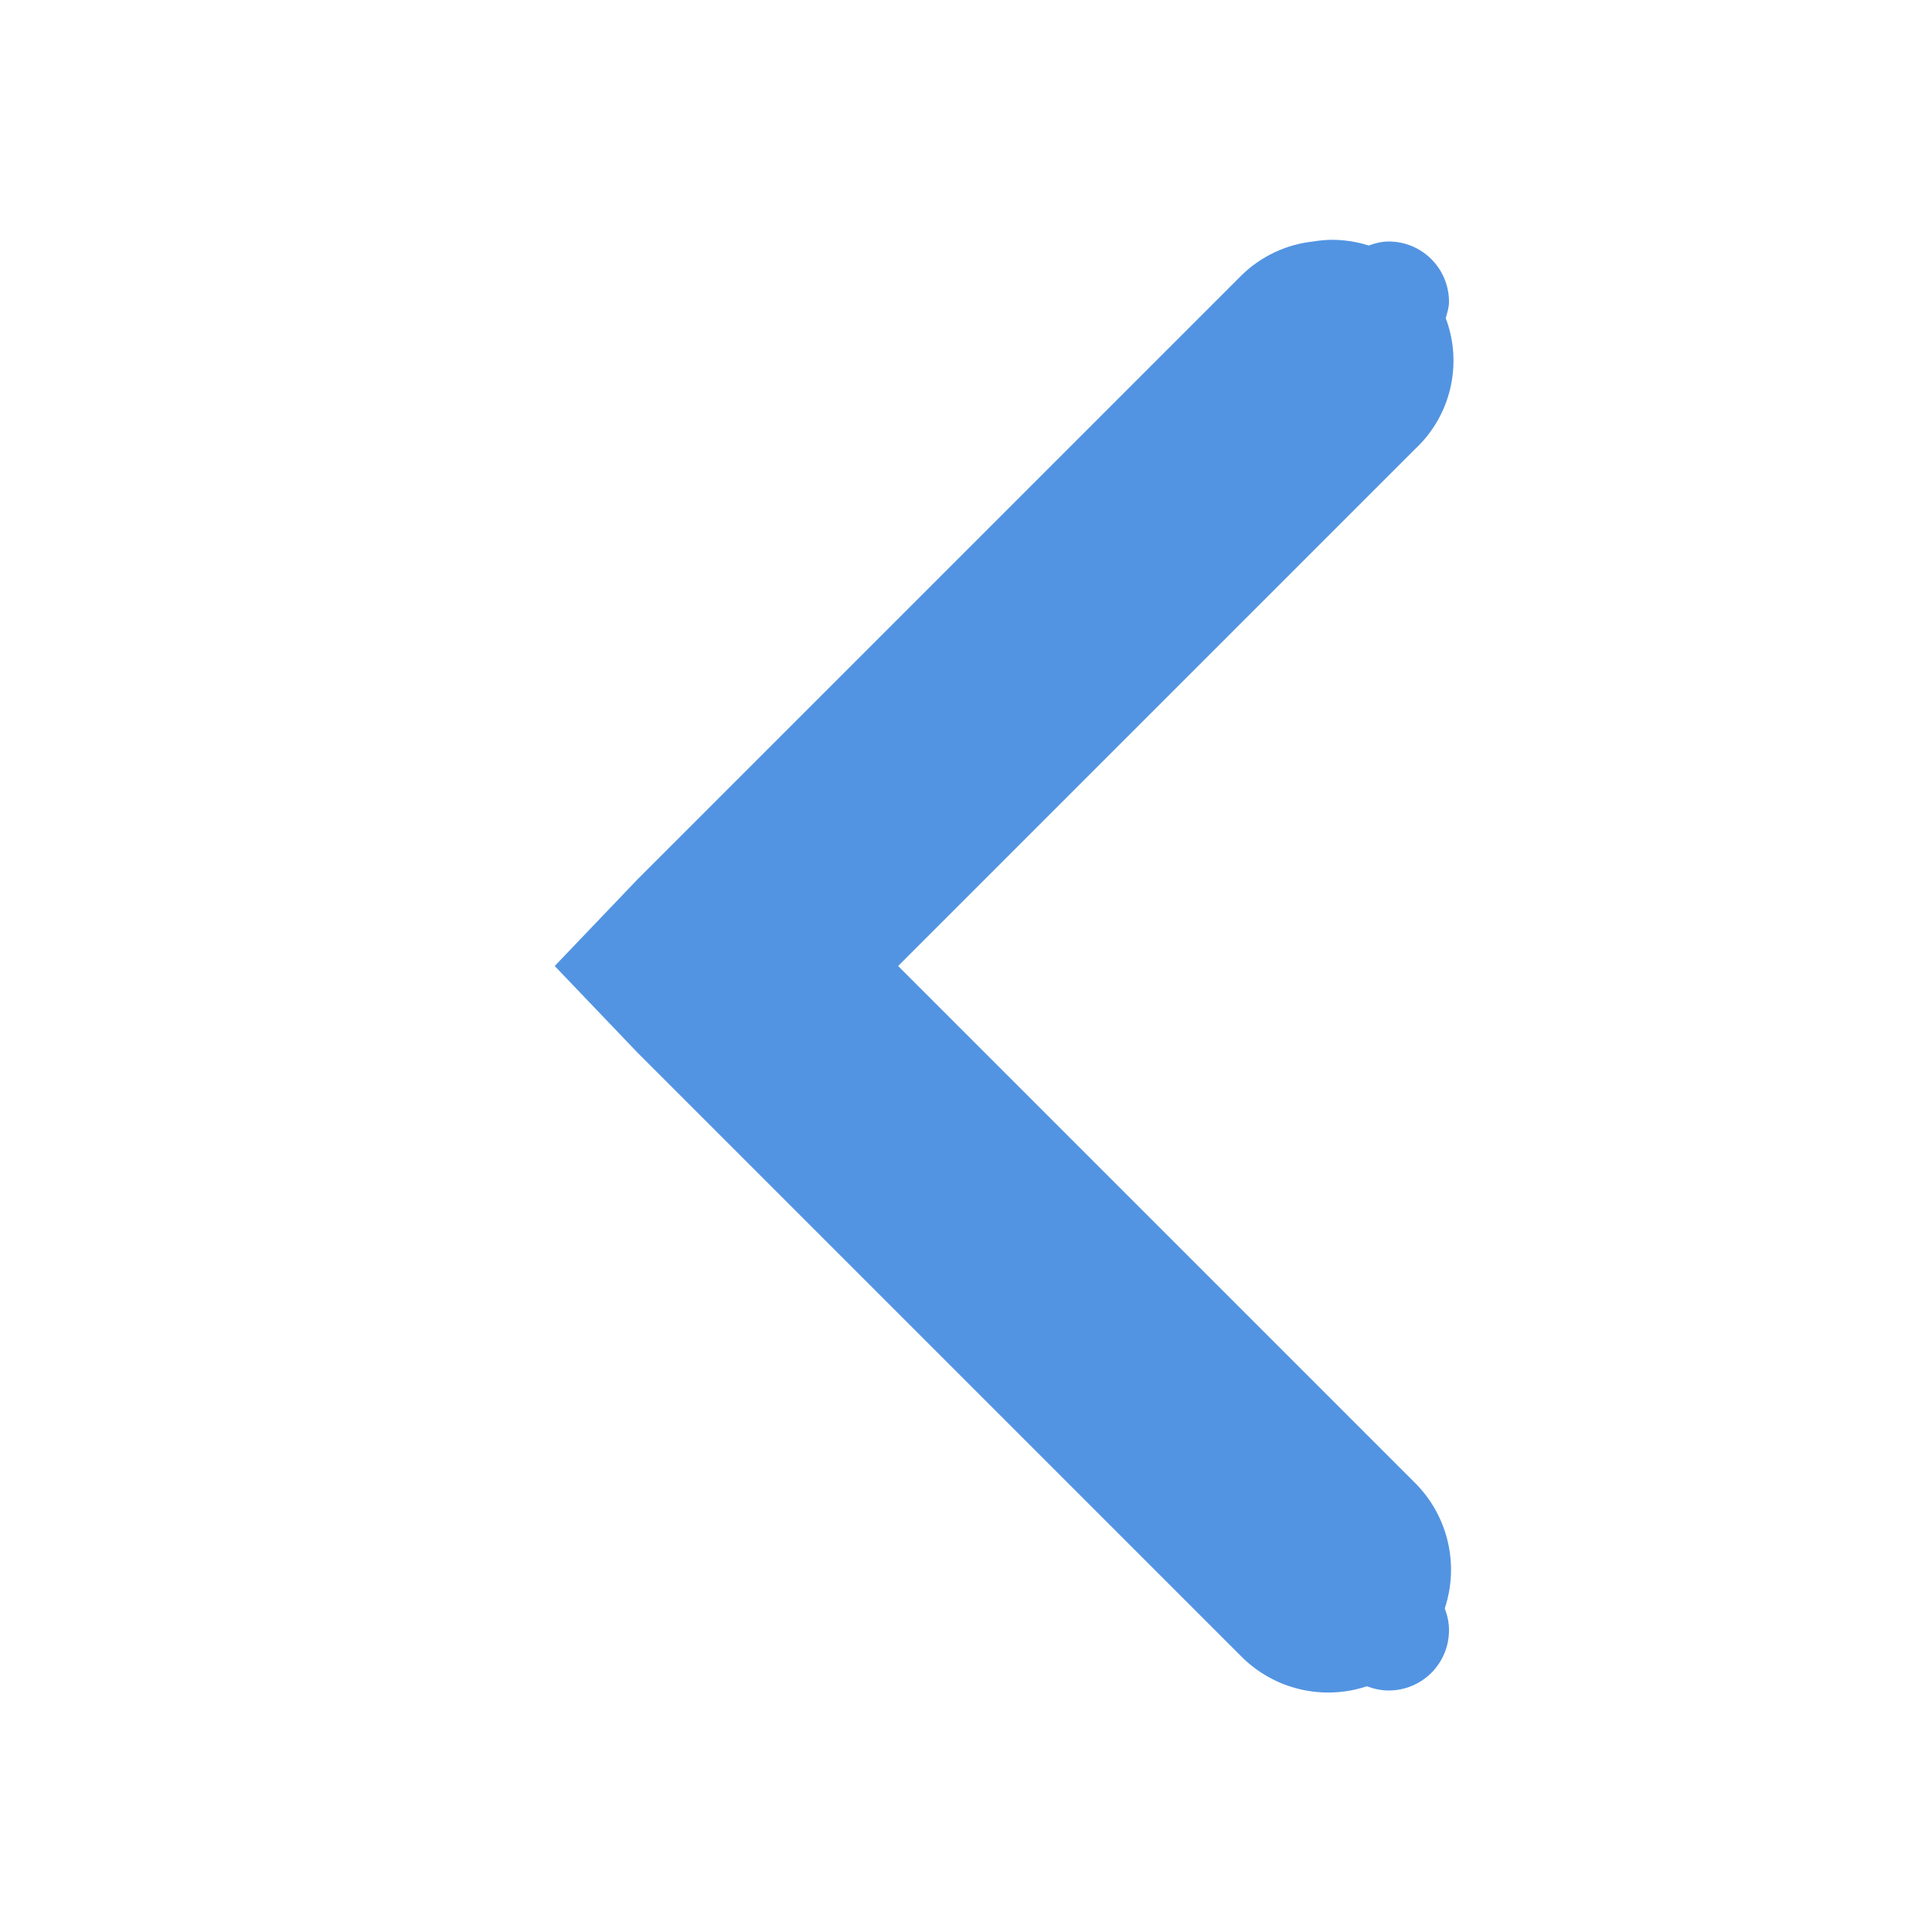
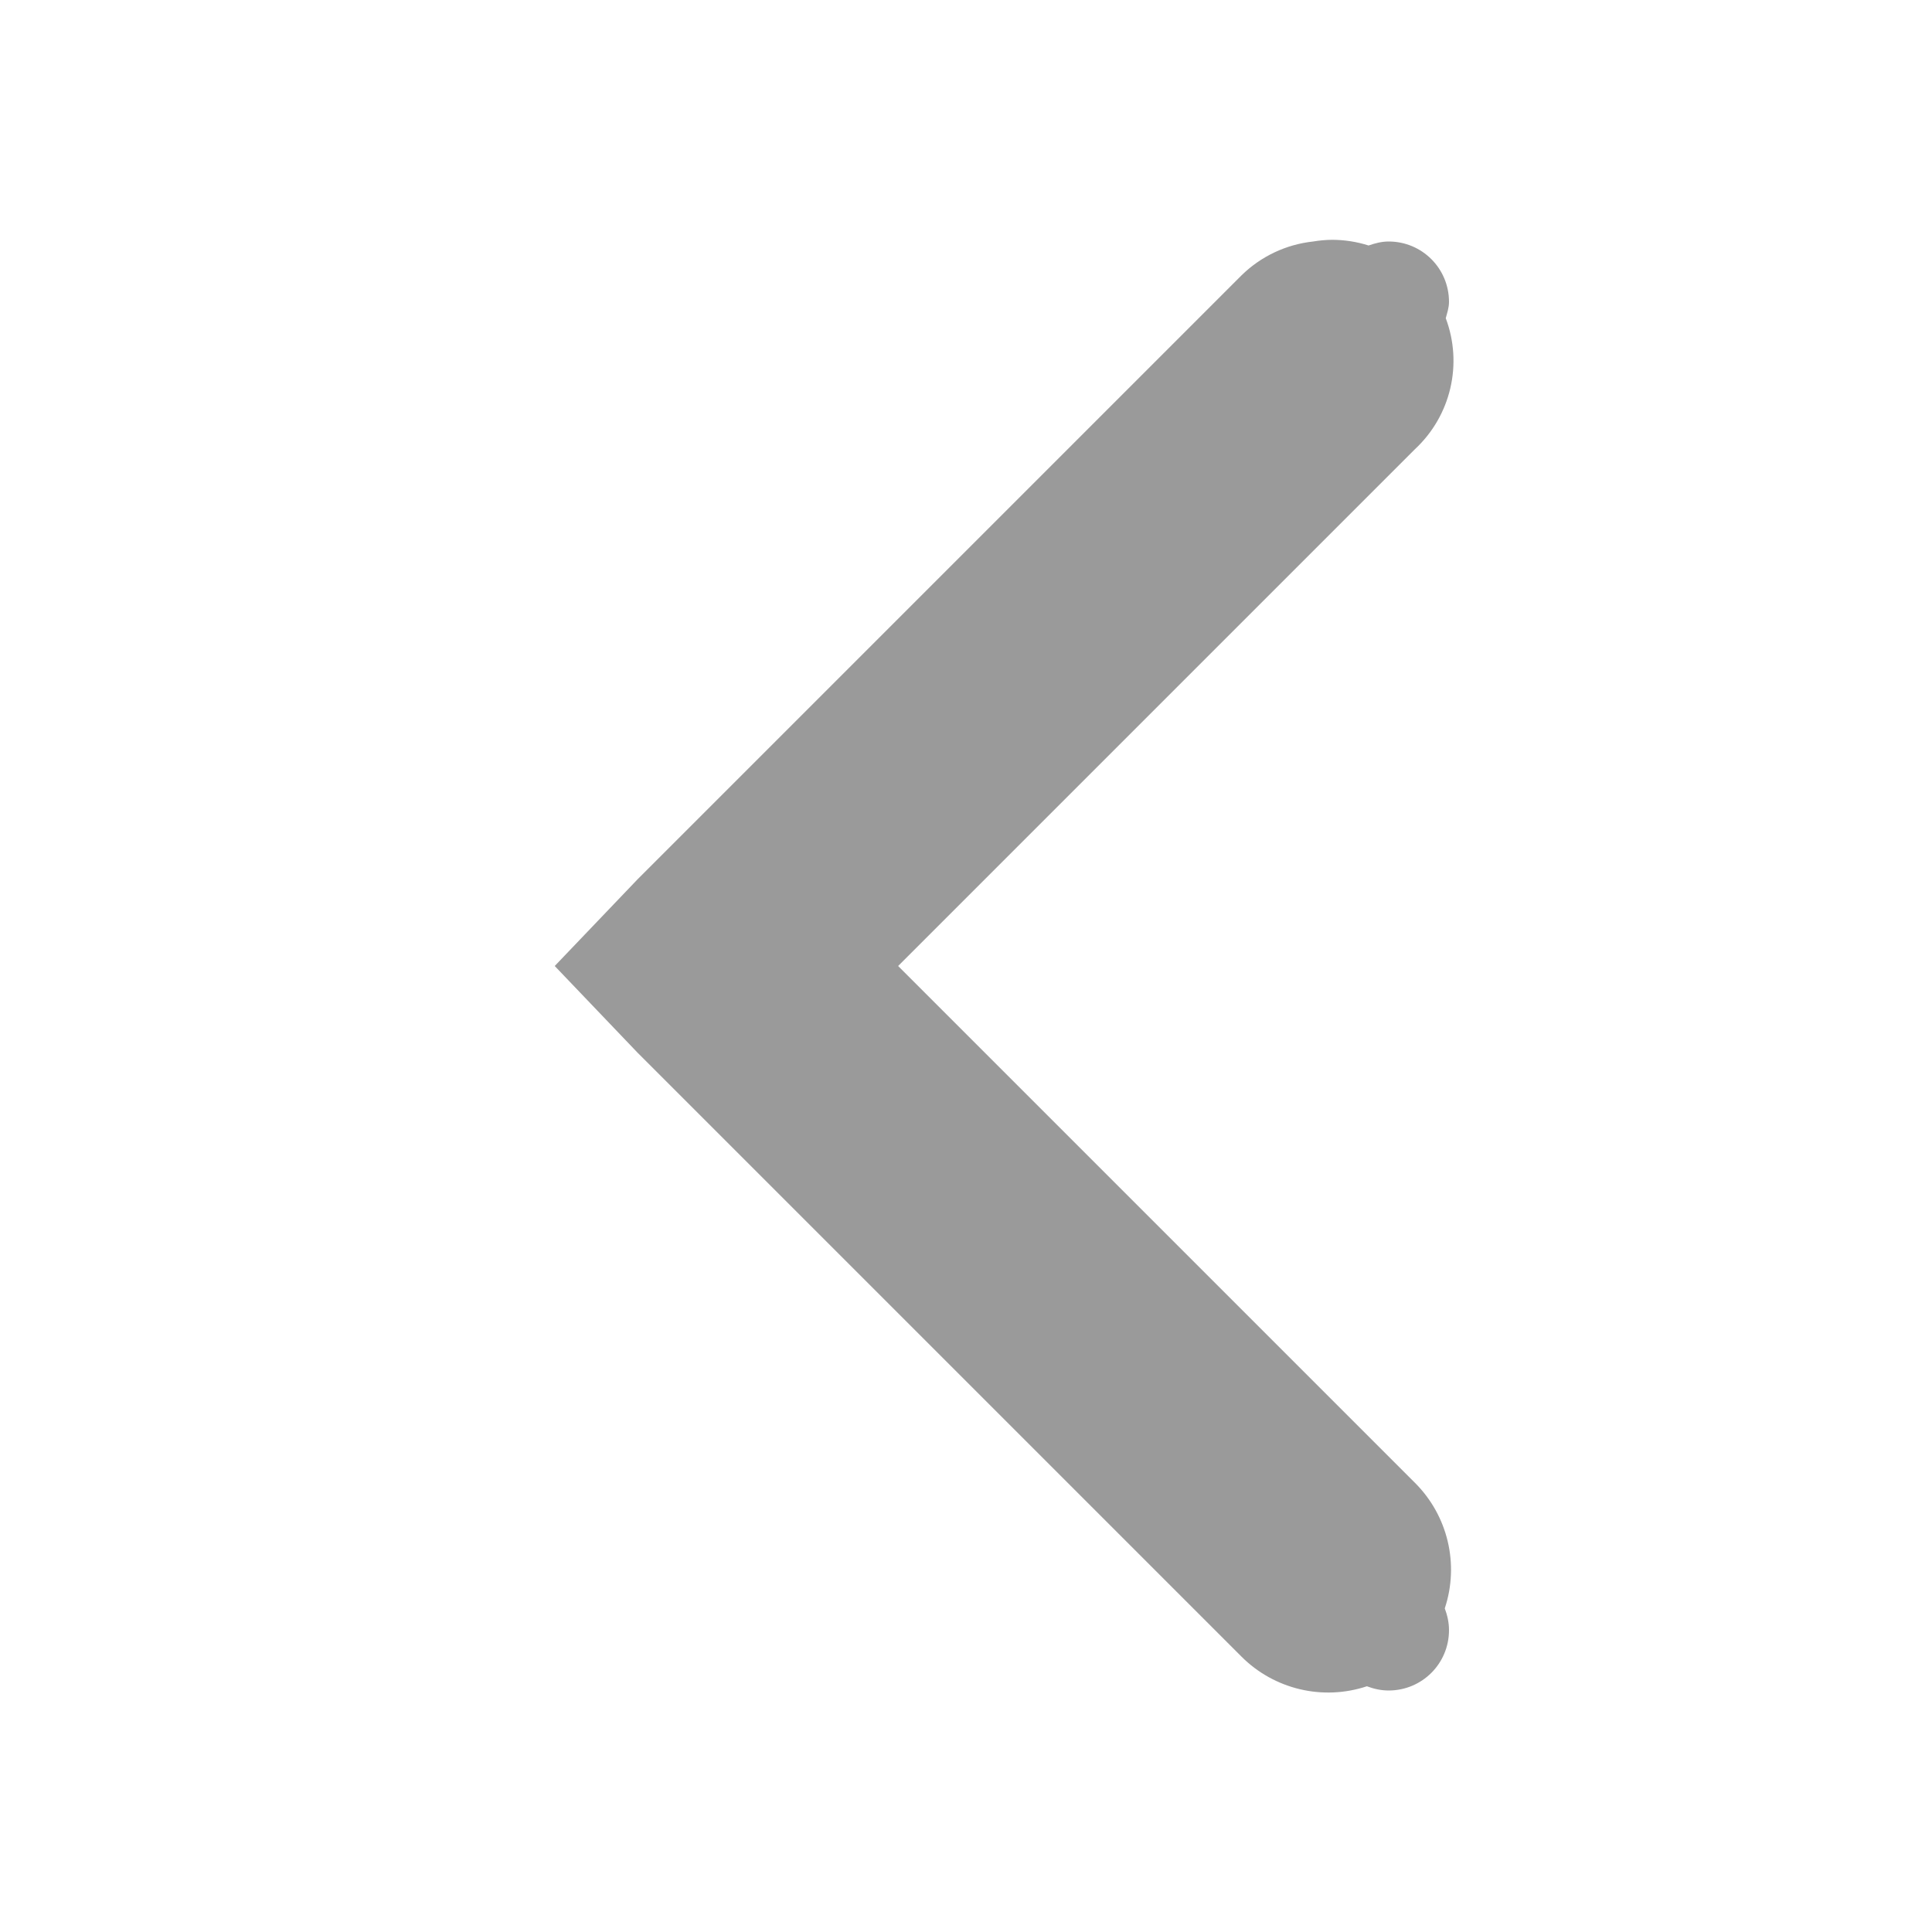
<svg xmlns="http://www.w3.org/2000/svg" xmlns:ns1="http://www.openswatchbook.org/uri/2009/osb" xmlns:xlink="http://www.w3.org/1999/xlink" height="16" id="svg7384" version="1.1" width="16">
  <defs id="defs7386">
    <linearGradient id="selected_bg_color" ns1:paint="solid">
-       <stop style="stop-color:#5294e2;stop-opacity:1;" offset="0" id="stop4149" />
+       <stop style="stop-color:#9a9a9a;stop-opacity:1;" offset="0" id="stop4149" />
    </linearGradient>
    <linearGradient xlink:href="#selected_bg_color" id="linearGradient4151" x1="108.316" y1="748.987" x2="108.316" y2="761.017" gradientUnits="userSpaceOnUse" gradientTransform="translate(-100.0002,-747)" />
  </defs>
  <g id="layer9" style="display:inline" transform="translate(-100.0002,-747)" />
  <g id="layer10" transform="translate(-100.0002,-747)" />
  <g id="layer11" transform="translate(-100.0002,-747)" />
  <g id="layer13" transform="translate(-100.0002,-747)" />
  <g id="layer14" transform="translate(-100.0002,-747)" />
  <g id="layer15" style="display:inline" transform="translate(-100.0002,-747)" />
  <g id="g71291" style="display:inline" transform="translate(-100.0002,-747)" />
  <g id="g4953" style="display:inline" transform="translate(-100.0002,-747)" />
  <g id="layer12" style="display:inline" transform="translate(-100.0002,-747)">
    <path style="font-size:medium;font-style:normal;font-variant:normal;font-weight:normal;font-stretch:normal;text-indent:0;text-align:start;text-decoration:none;line-height:normal;letter-spacing:normal;word-spacing:normal;text-transform:none;direction:ltr;block-progression:tb;writing-mode:lr-tb;text-anchor:start;baseline-shift:baseline;color:#000000;fill:url(#linearGradient4151);fill-opacity:1;stroke:none;stroke-width:2;marker:none;visibility:visible;display:inline;overflow:visible;enable-background:accumulate;font-family:Sans;-inkscape-font-specification:Sans" d="M 11.029 1.986 A 1 1 0 0 0 10.875 2 A 1 1 0 0 0 10.281 2.281 L 5.281 7.281 L 4.594 8 L 5.281 8.719 L 10.281 13.719 A 1.016 1.016 0 0 0 11.32 13.965 C 11.376 13.986 11.436 14 11.5 14 C 11.777 14 12 13.777 12 13.5 C 12 13.436 11.986 13.376 11.965 13.32 A 1.016 1.016 0 0 0 11.719 12.281 L 7.438 8 L 11.719 3.719 A 1 1 0 0 0 11.973 2.635 C 11.985 2.591 12 2.548 12 2.5 C 12 2.223 11.777 2 11.5 2 C 11.441 2 11.386 2.015 11.334 2.033 A 1 1 0 0 0 11.029 1.986 z " transform="translate(100.0002,747)" id="path6040" />
  </g>
</svg>
